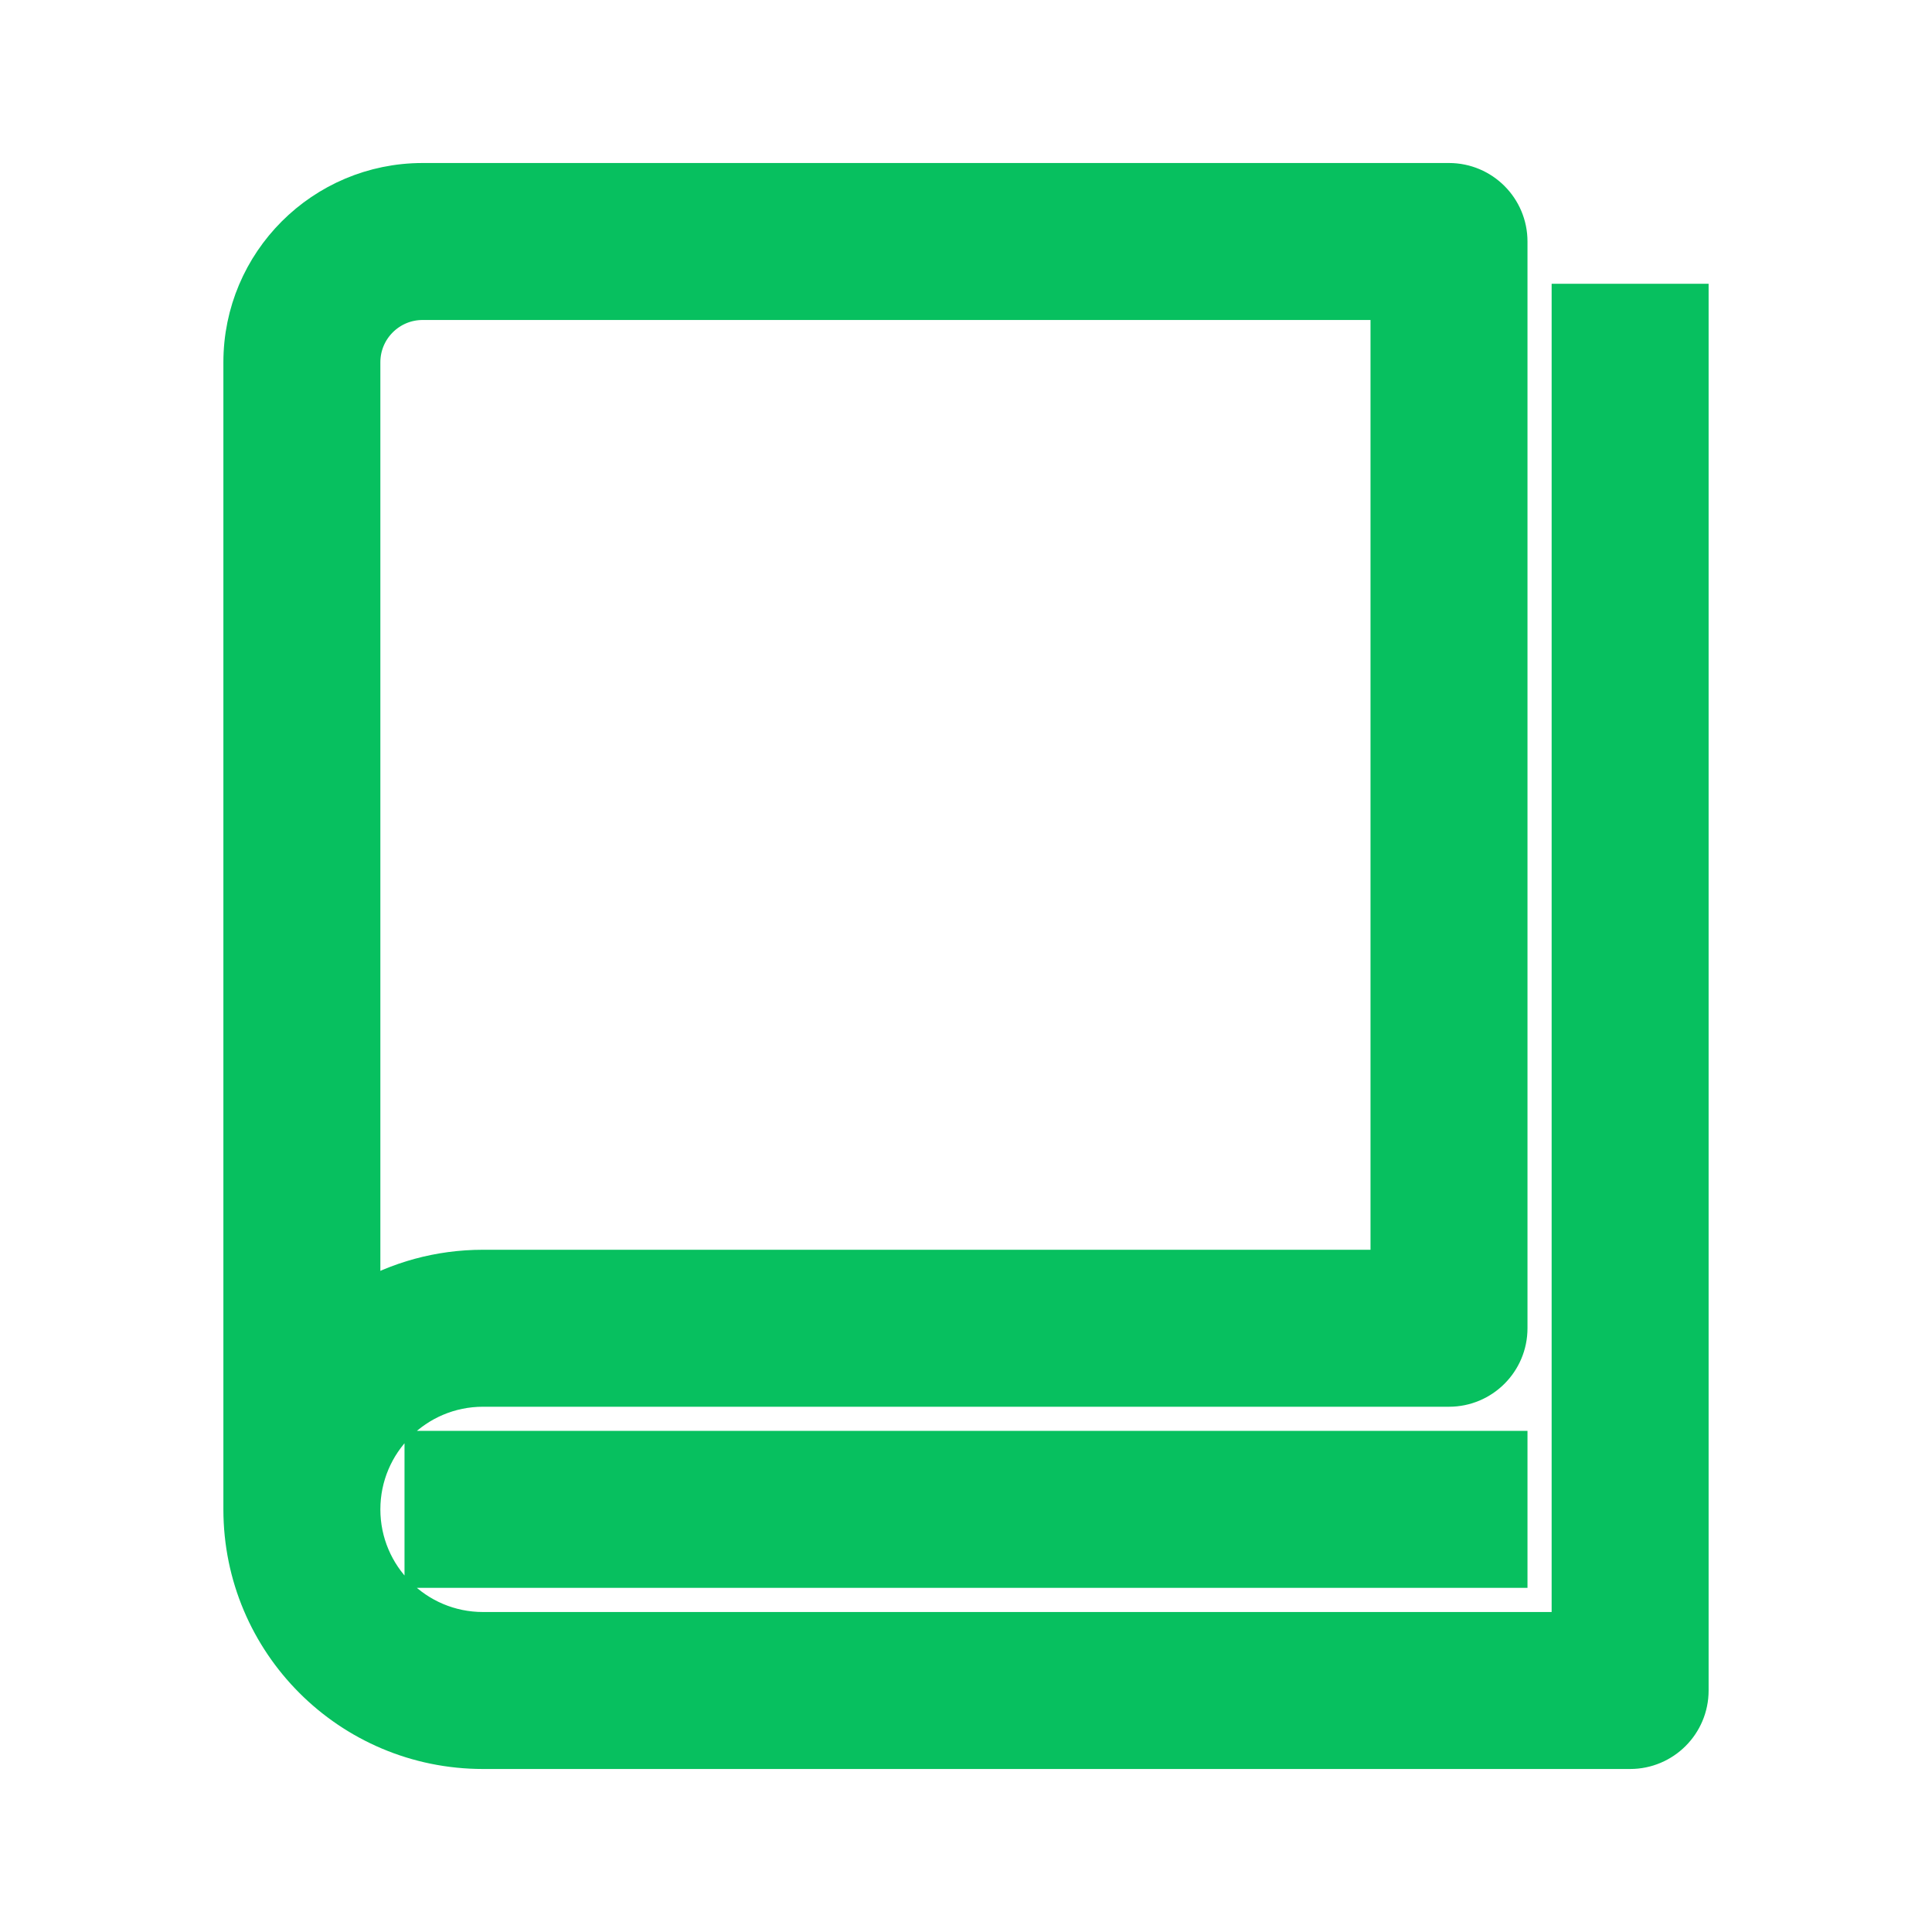
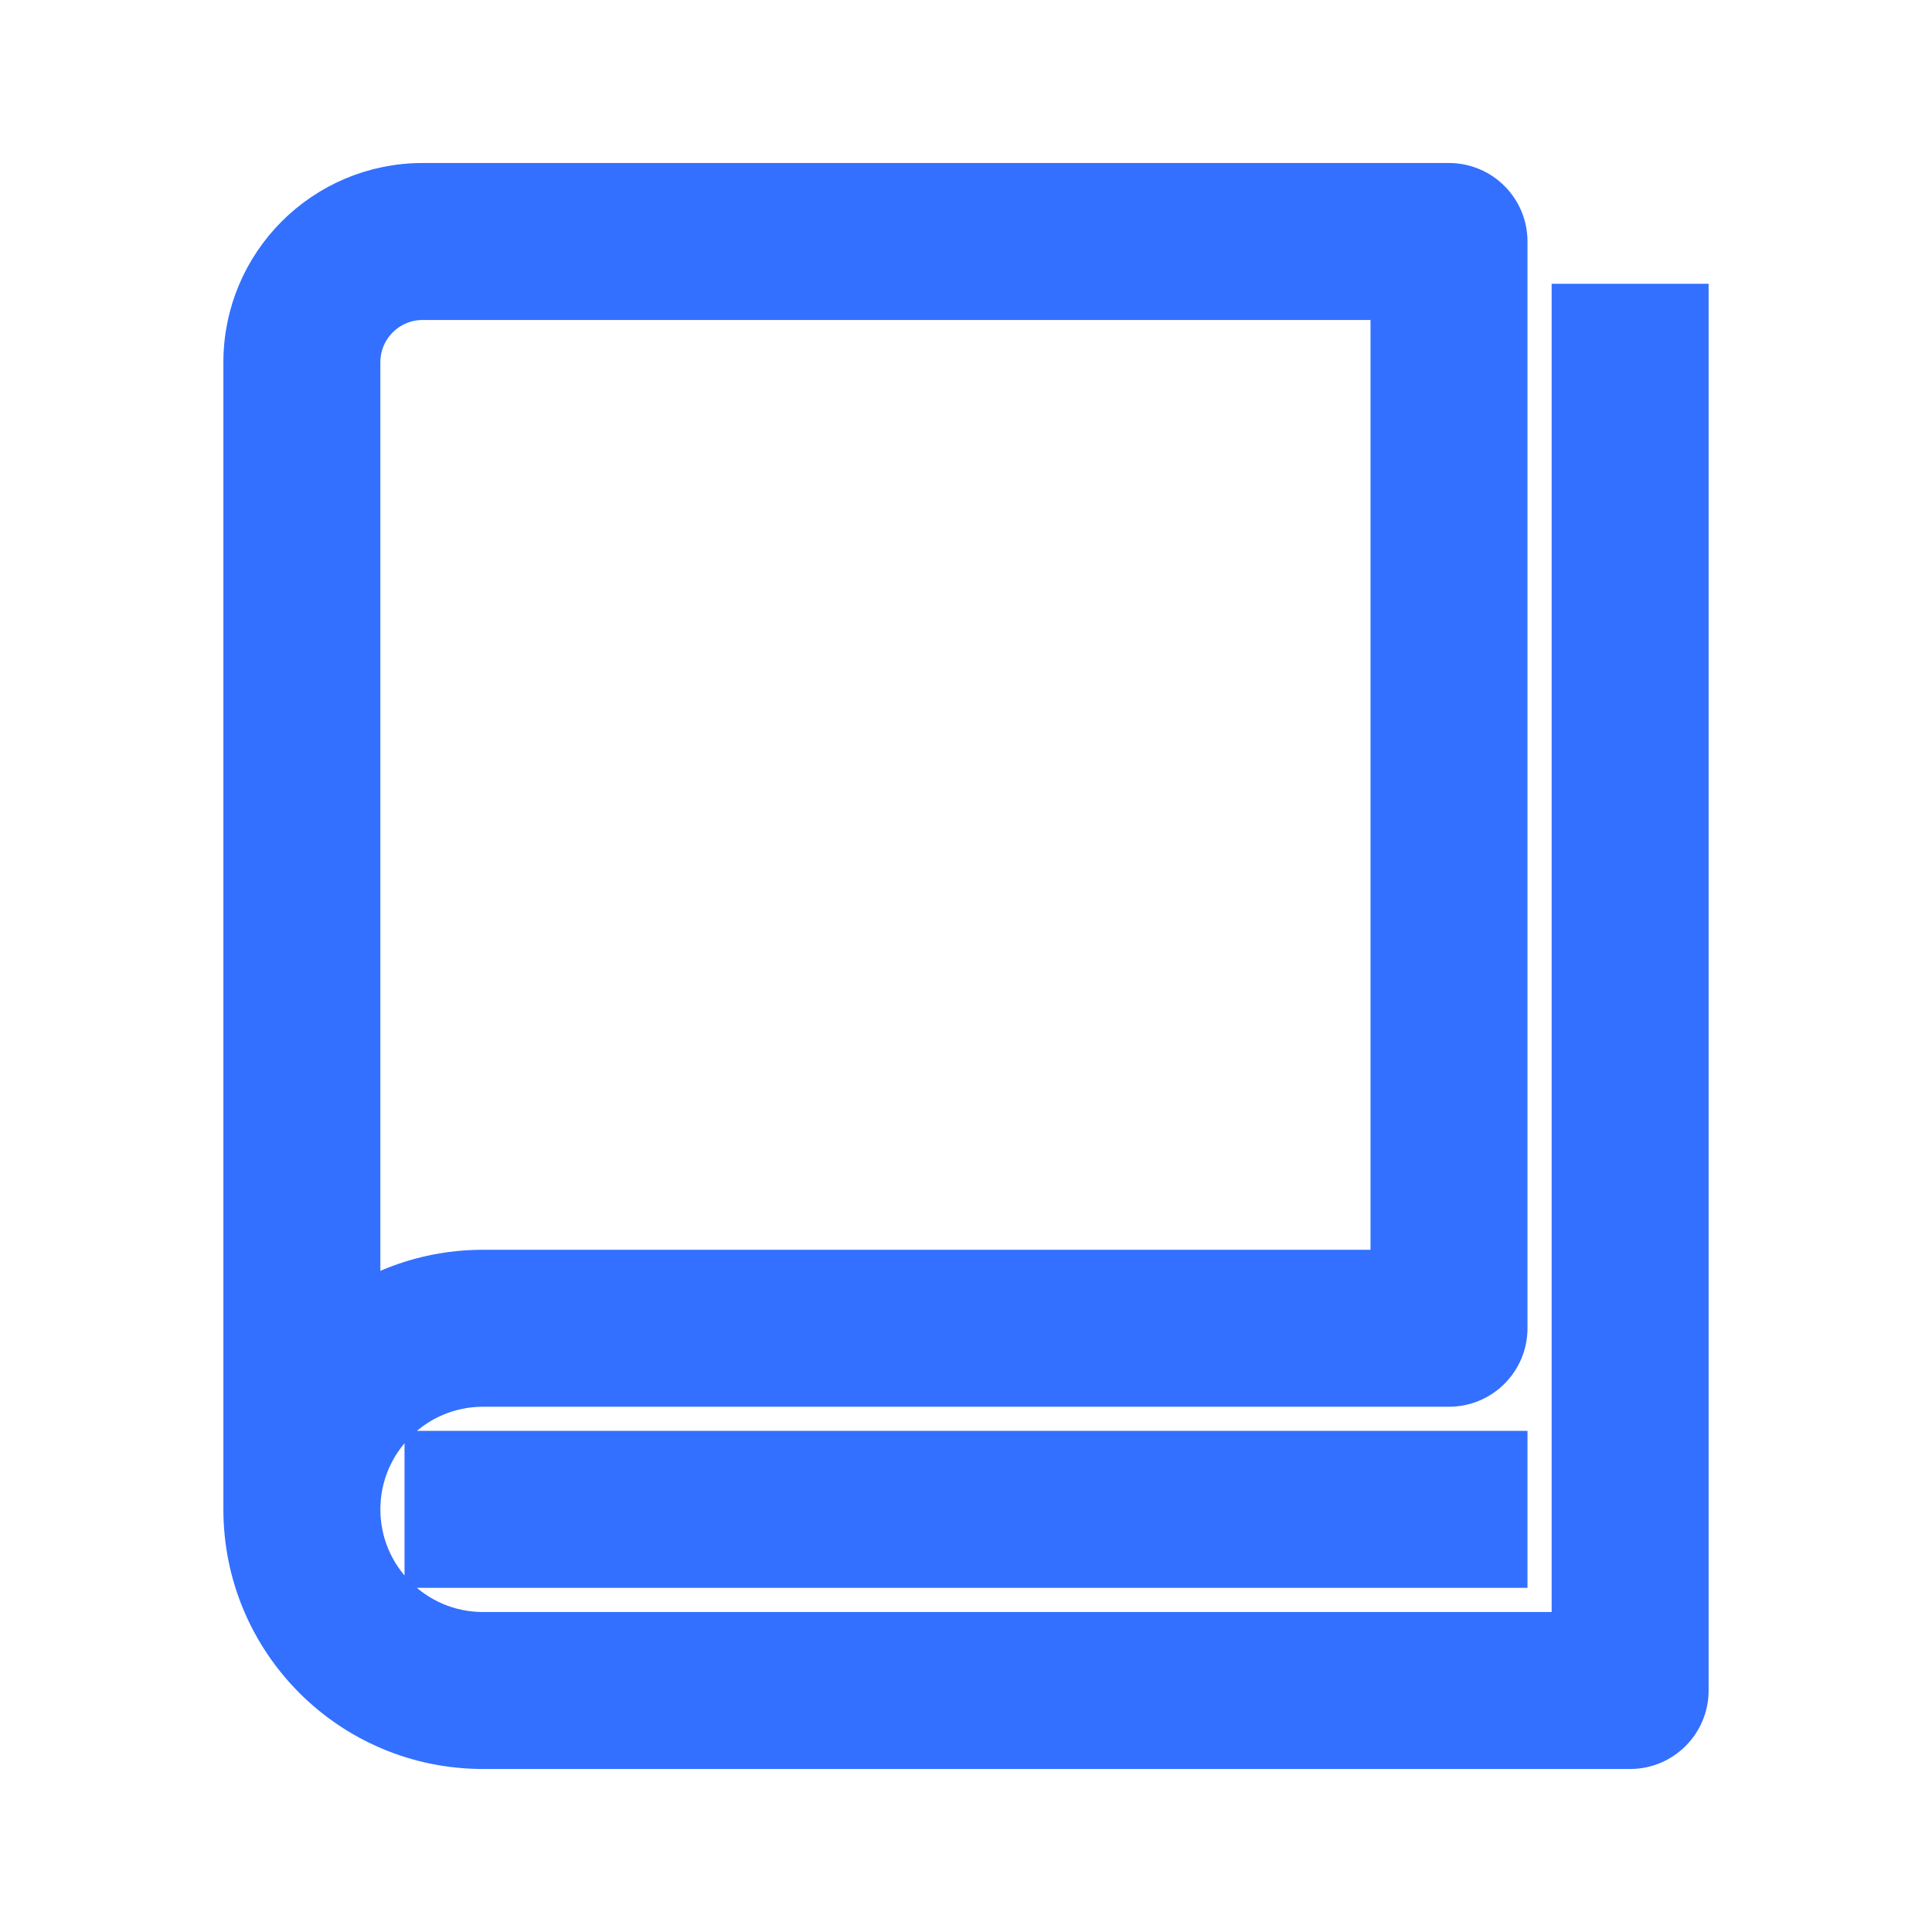
<svg xmlns="http://www.w3.org/2000/svg" fill="none" viewBox="0 0 16 16" width="128" height="128">
-   <path fill-rule="evenodd" clip-rule="evenodd" d="M2 3C2 2.172 2.672 1.5 3.5 1.5H12C12.276 1.5 12.5 1.724 12.5 2V11C12.5 11.276 12.276 11.5 12 11.5H4C3.448 11.5 3 11.948 3 12.5C3 13.052 3.448 13.5 4 13.5H13V2.5H14V14C14 14.276 13.776 14.5 13.5 14.5H4C2.895 14.5 2 13.605 2 12.5V3ZM3 10.768C3.294 10.597 3.636 10.5 4 10.5H11.5V2.5H3.5C3.224 2.5 3 2.724 3 3V10.768ZM12.5 13H3.5V12H12.5V13Z" fill="#07C05F" stroke="#07C05F" stroke-width="0.3" />
+   <path fill-rule="evenodd" clip-rule="evenodd" d="M2 3C2 2.172 2.672 1.5 3.5 1.5H12C12.276 1.5 12.5 1.724 12.5 2V11C12.5 11.276 12.276 11.5 12 11.5H4C3.448 11.5 3 11.948 3 12.5C3 13.052 3.448 13.5 4 13.5H13V2.5H14V14C14 14.276 13.776 14.5 13.5 14.5H4C2.895 14.5 2 13.605 2 12.5V3ZM3 10.768C3.294 10.597 3.636 10.5 4 10.5H11.5V2.5H3.5C3.224 2.5 3 2.724 3 3V10.768ZM12.5 13H3.5V12H12.5V13Z" fill="#3370FF" stroke="#3370FF" stroke-width="0.3" />
</svg>
